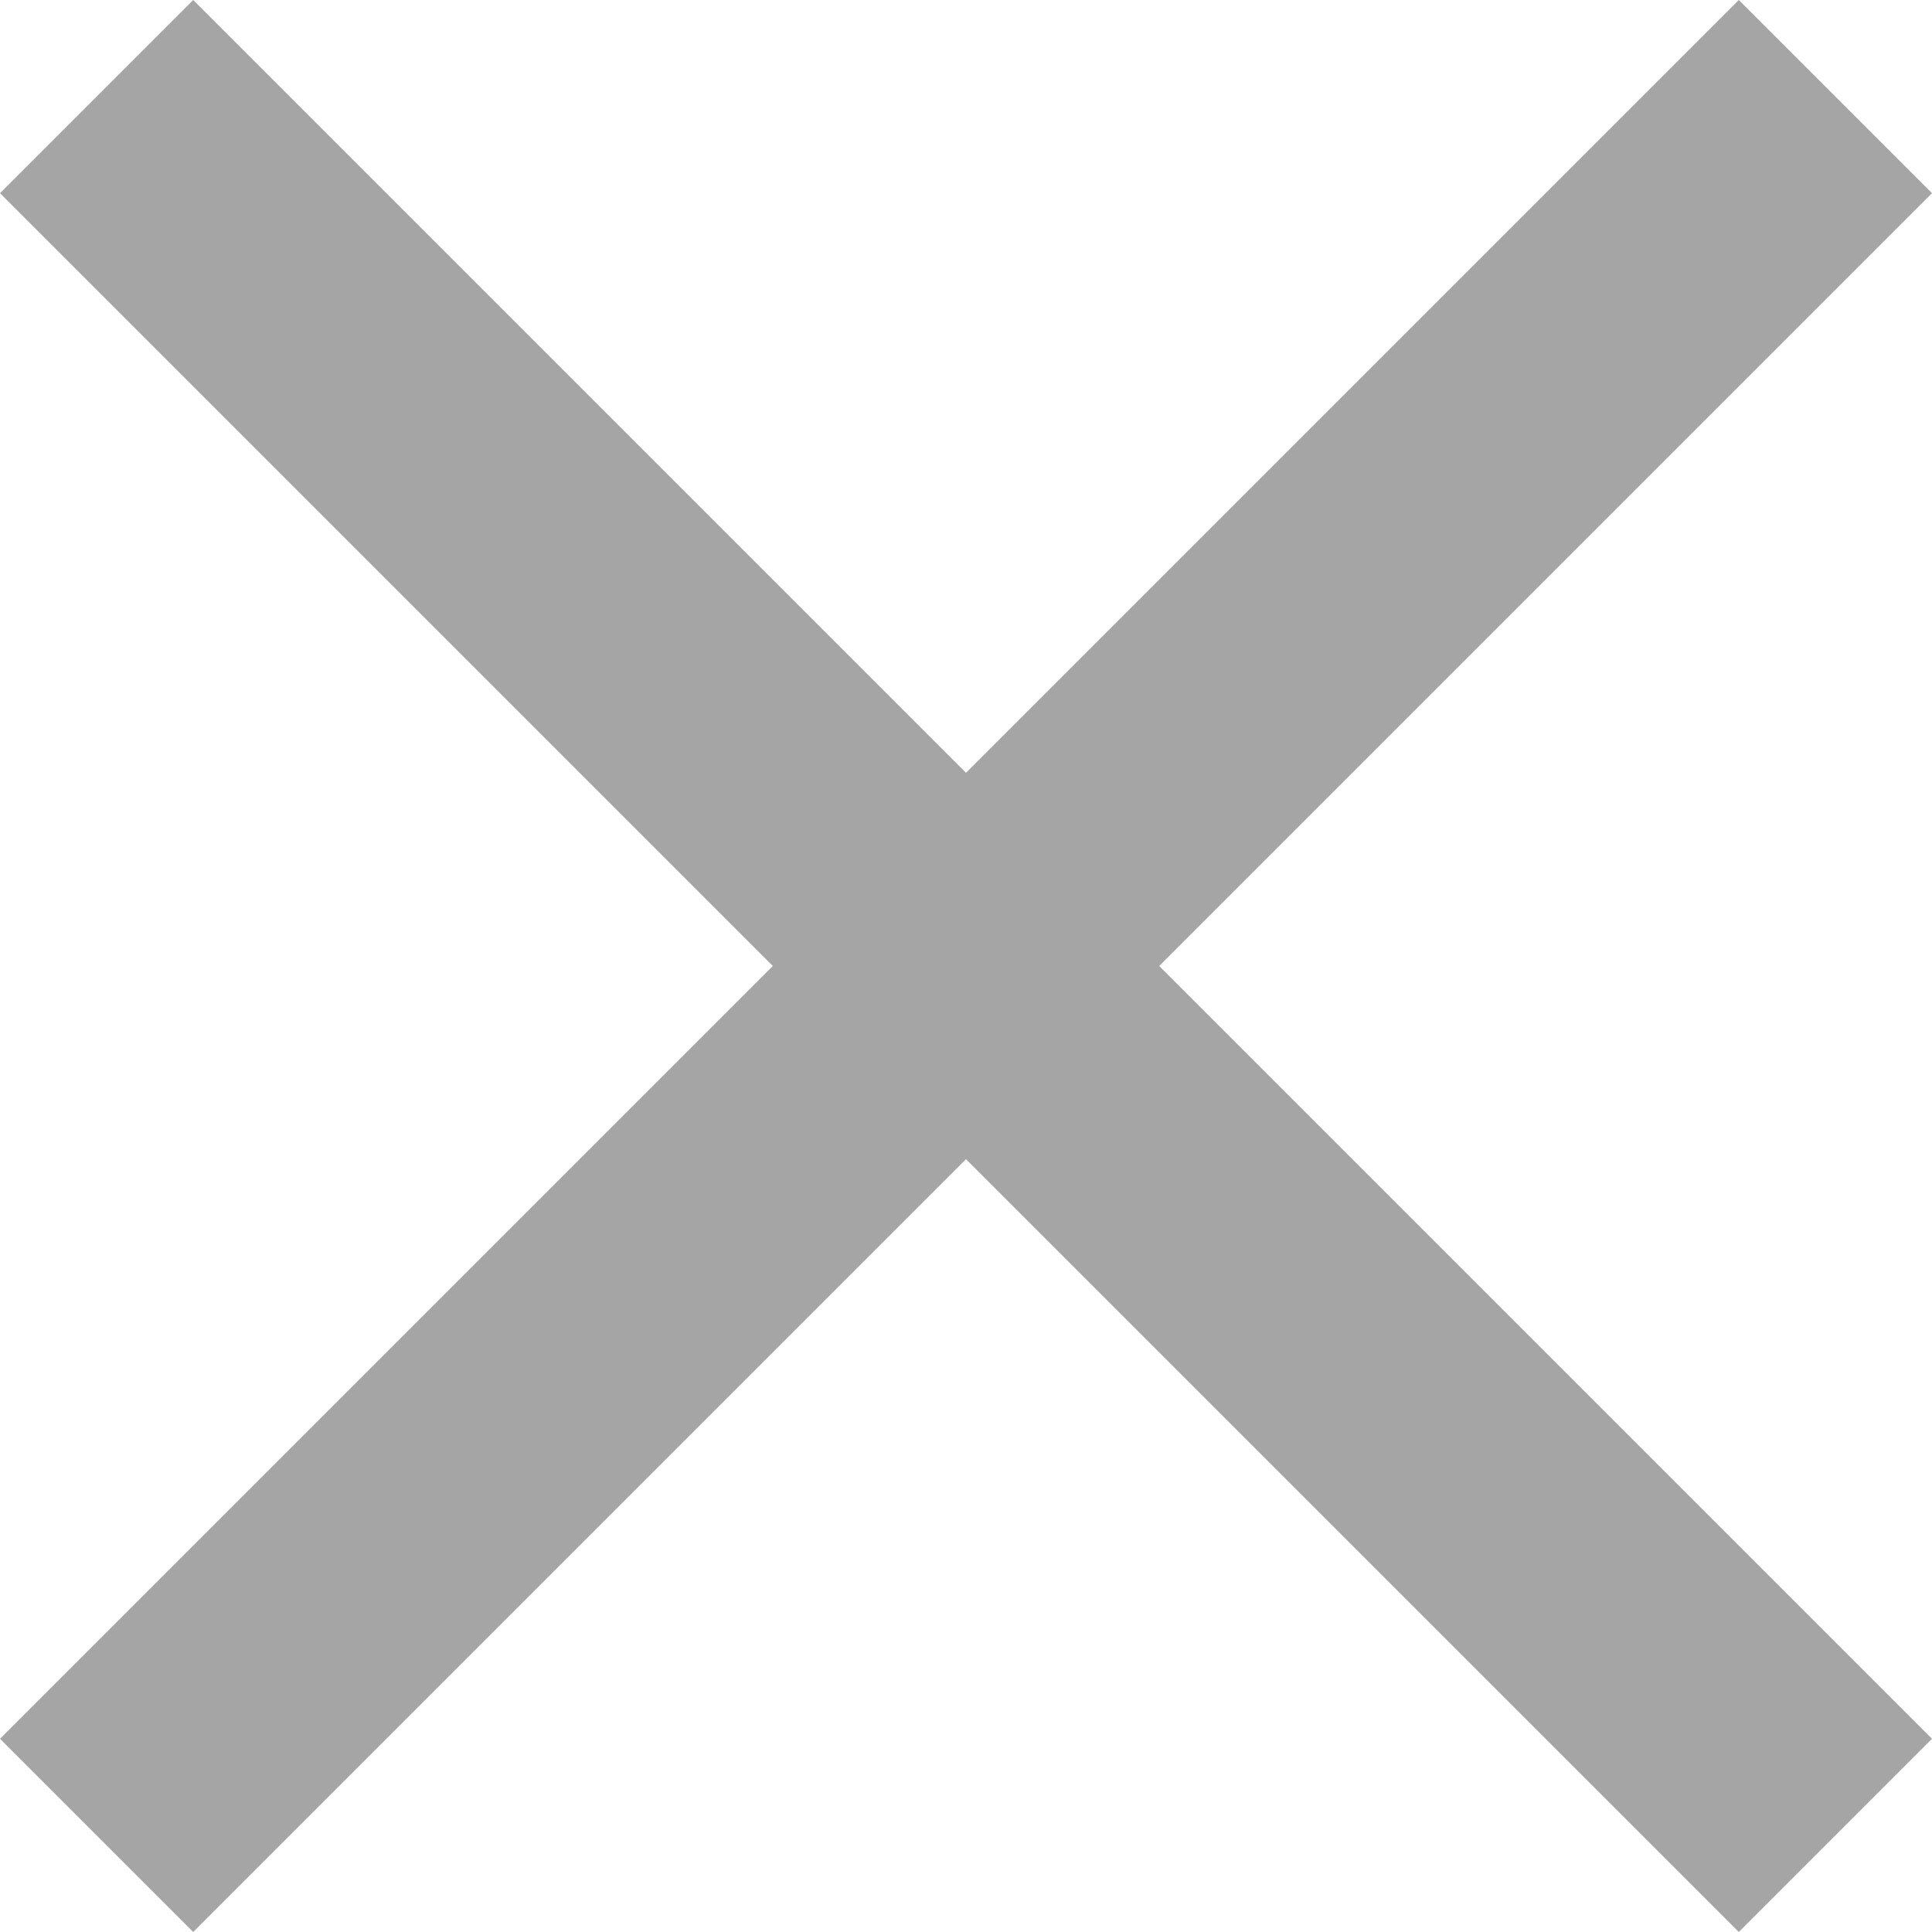
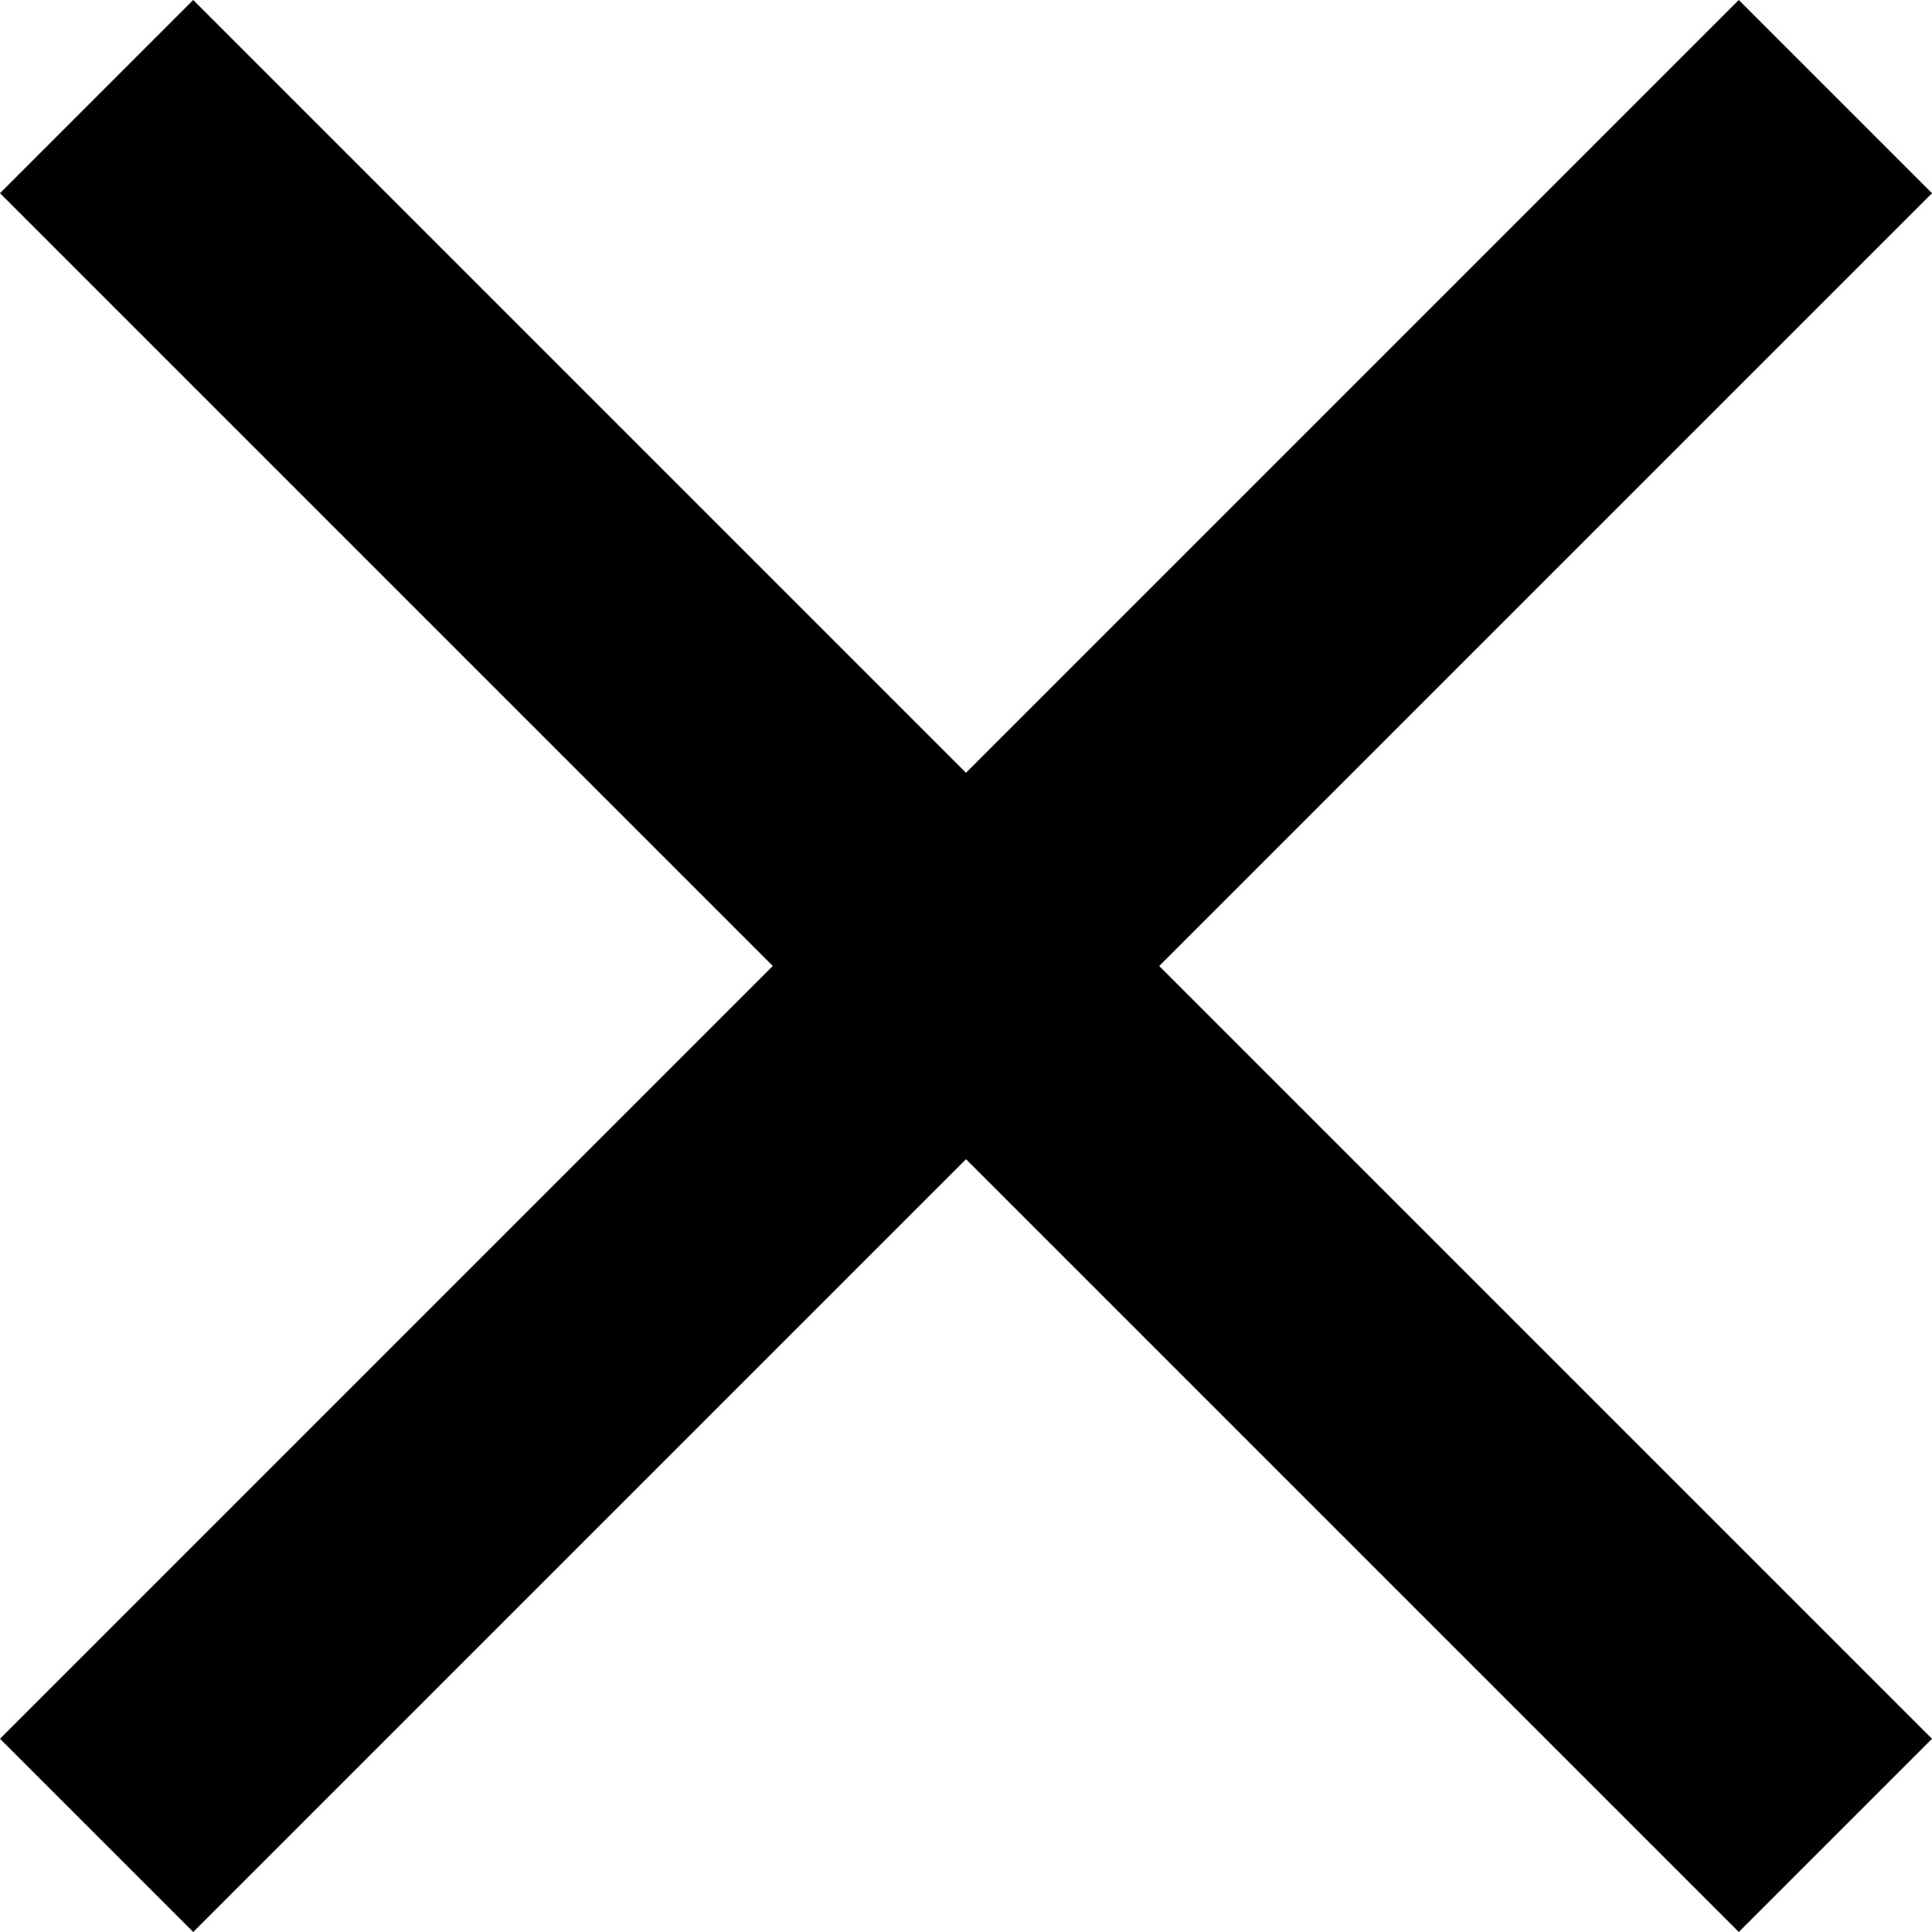
- <svg xmlns="http://www.w3.org/2000/svg" width="12" height="12" viewBox="0 0 12 12" fill="none">
-   <path opacity="0.4" fill-rule="evenodd" clip-rule="evenodd" d="M12 1.2L10.8 0L6 4.8L1.2 0L0 1.2L4.8 6L0 10.8L1.2 12L6 7.2L10.8 12L12 10.8L7.2 6L12 1.2Z" fill="#1E1E1E" />
+ <svg xmlns="http://www.w3.org/2000/svg" width="12" height="12" viewBox="0 0 12 12">
+   <path fill-rule="evenodd" clip-rule="evenodd" d="M12 1.2L10.8 0L6 4.8L1.2 0L0 1.2L4.8 6L0 10.8L1.2 12L6 7.2L10.8 12L12 10.8L7.2 6L12 1.2Z" />
</svg>
